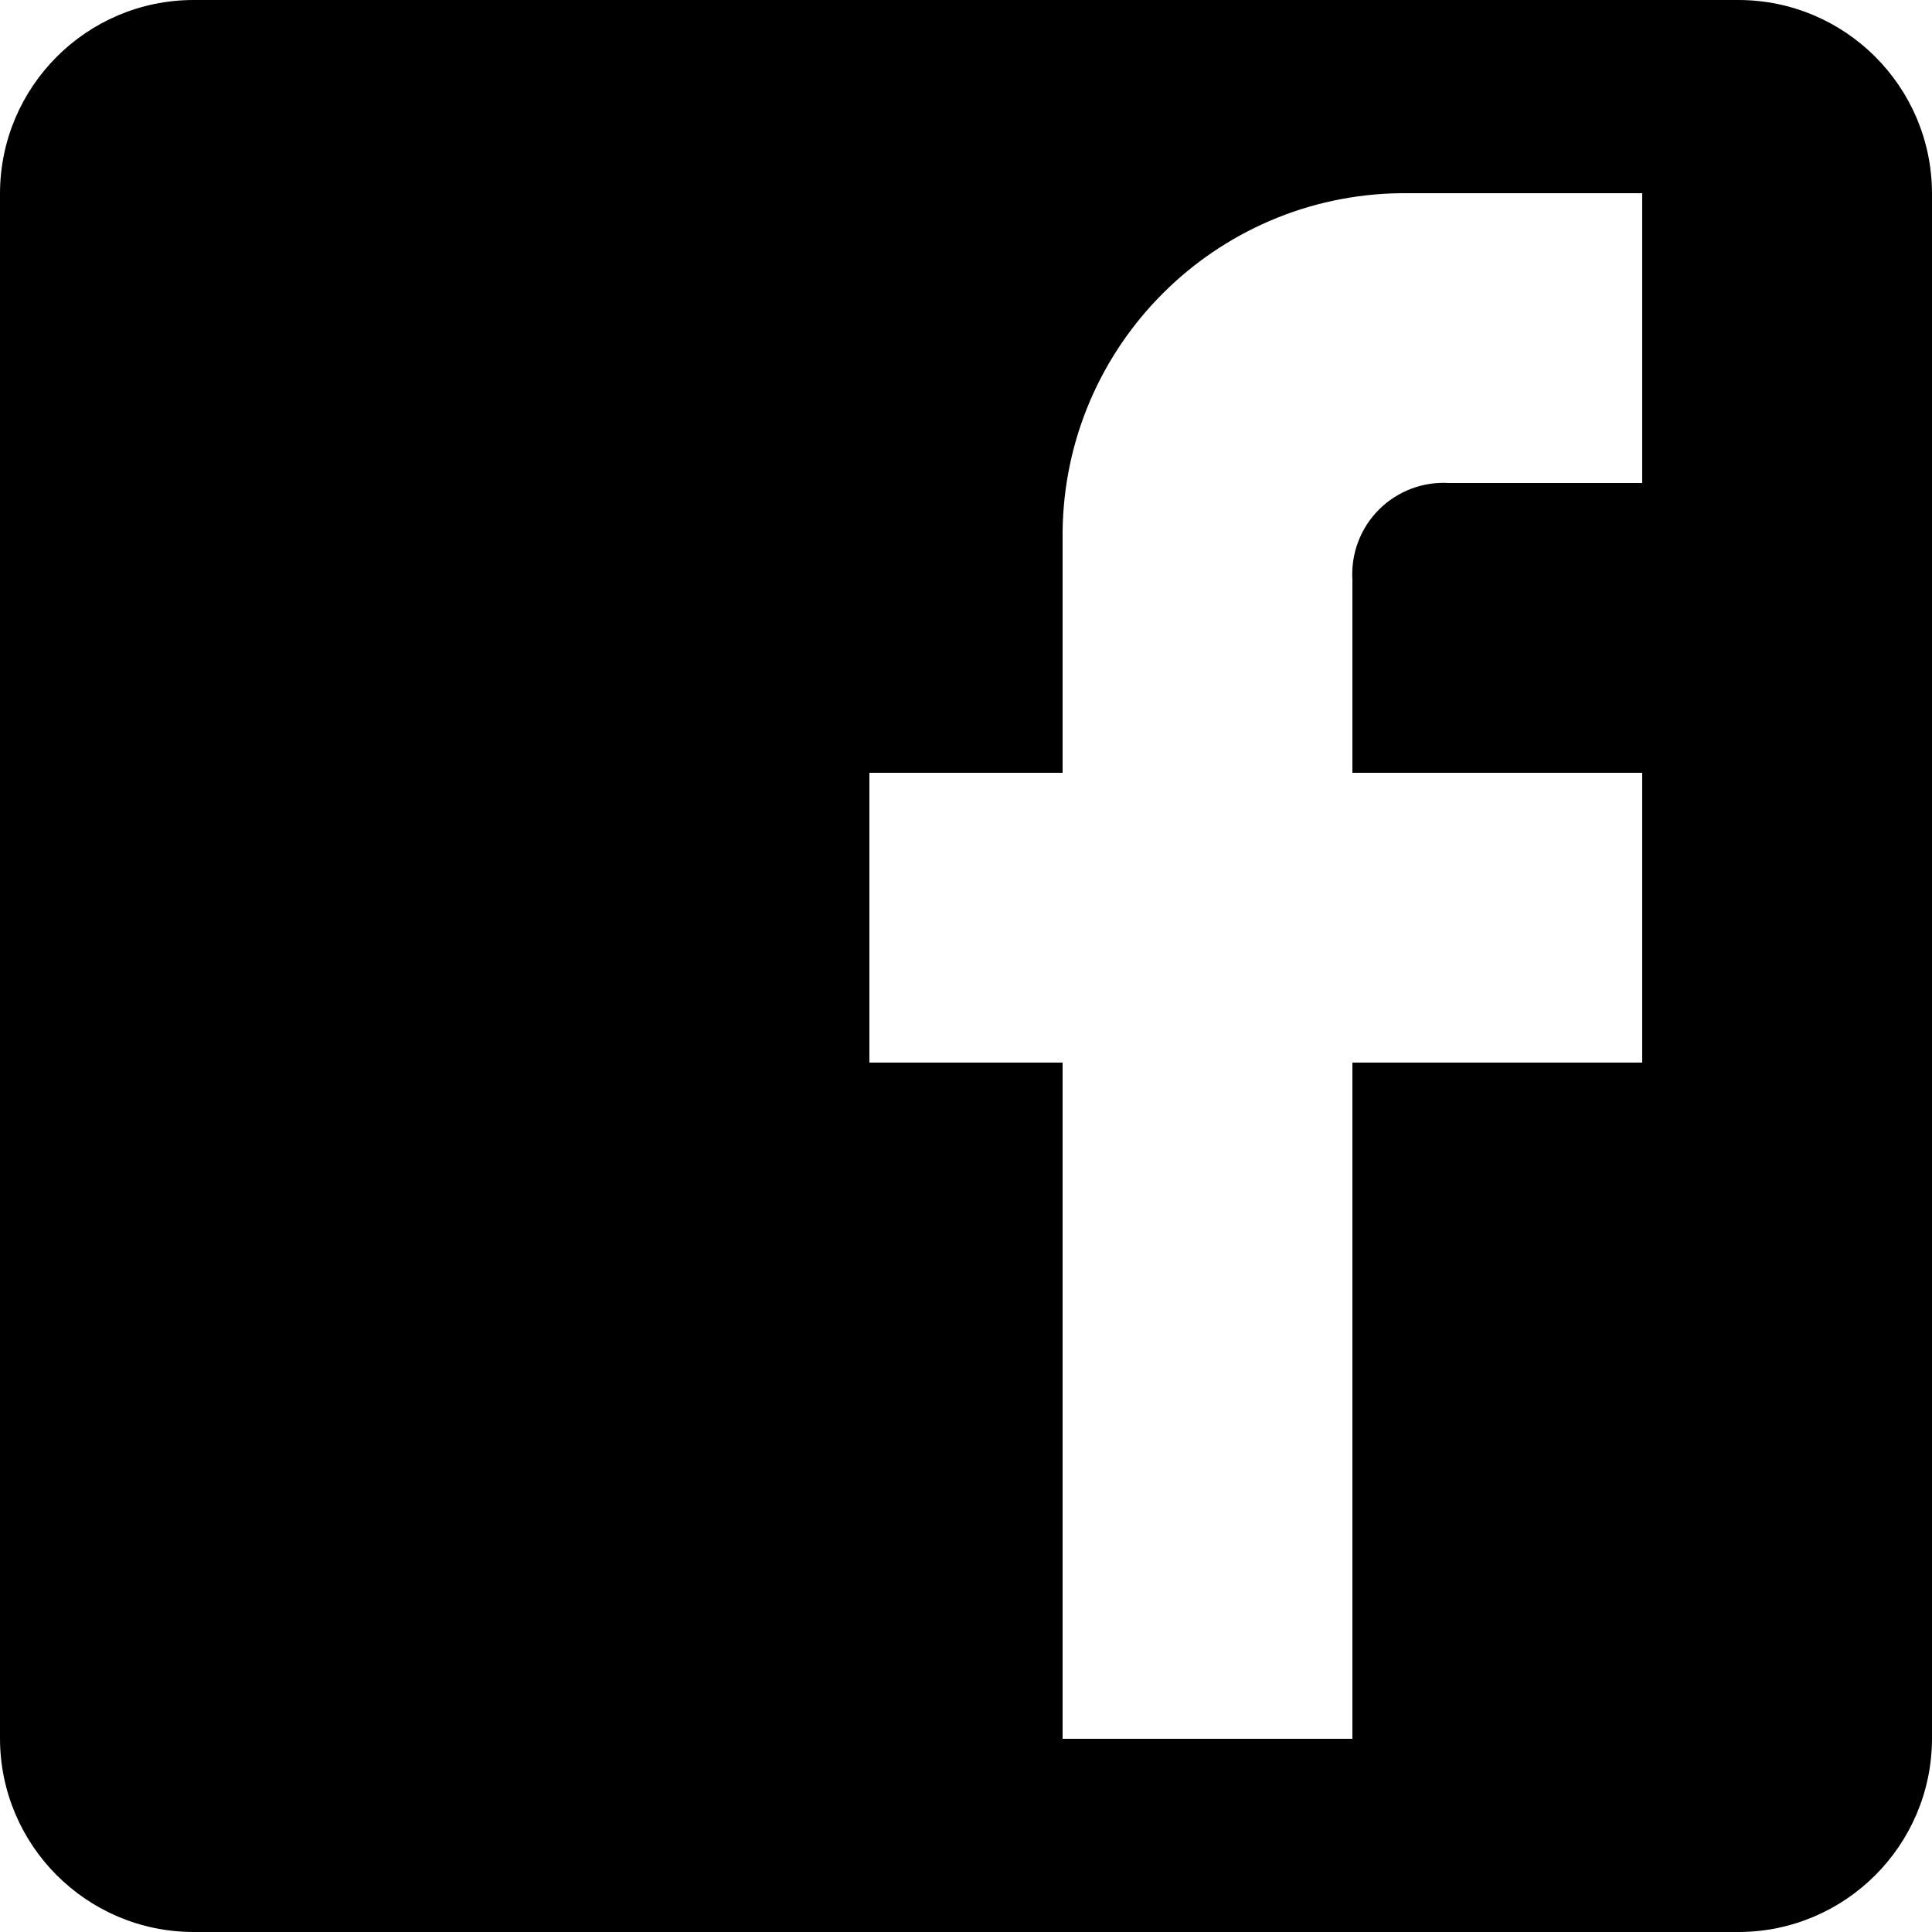
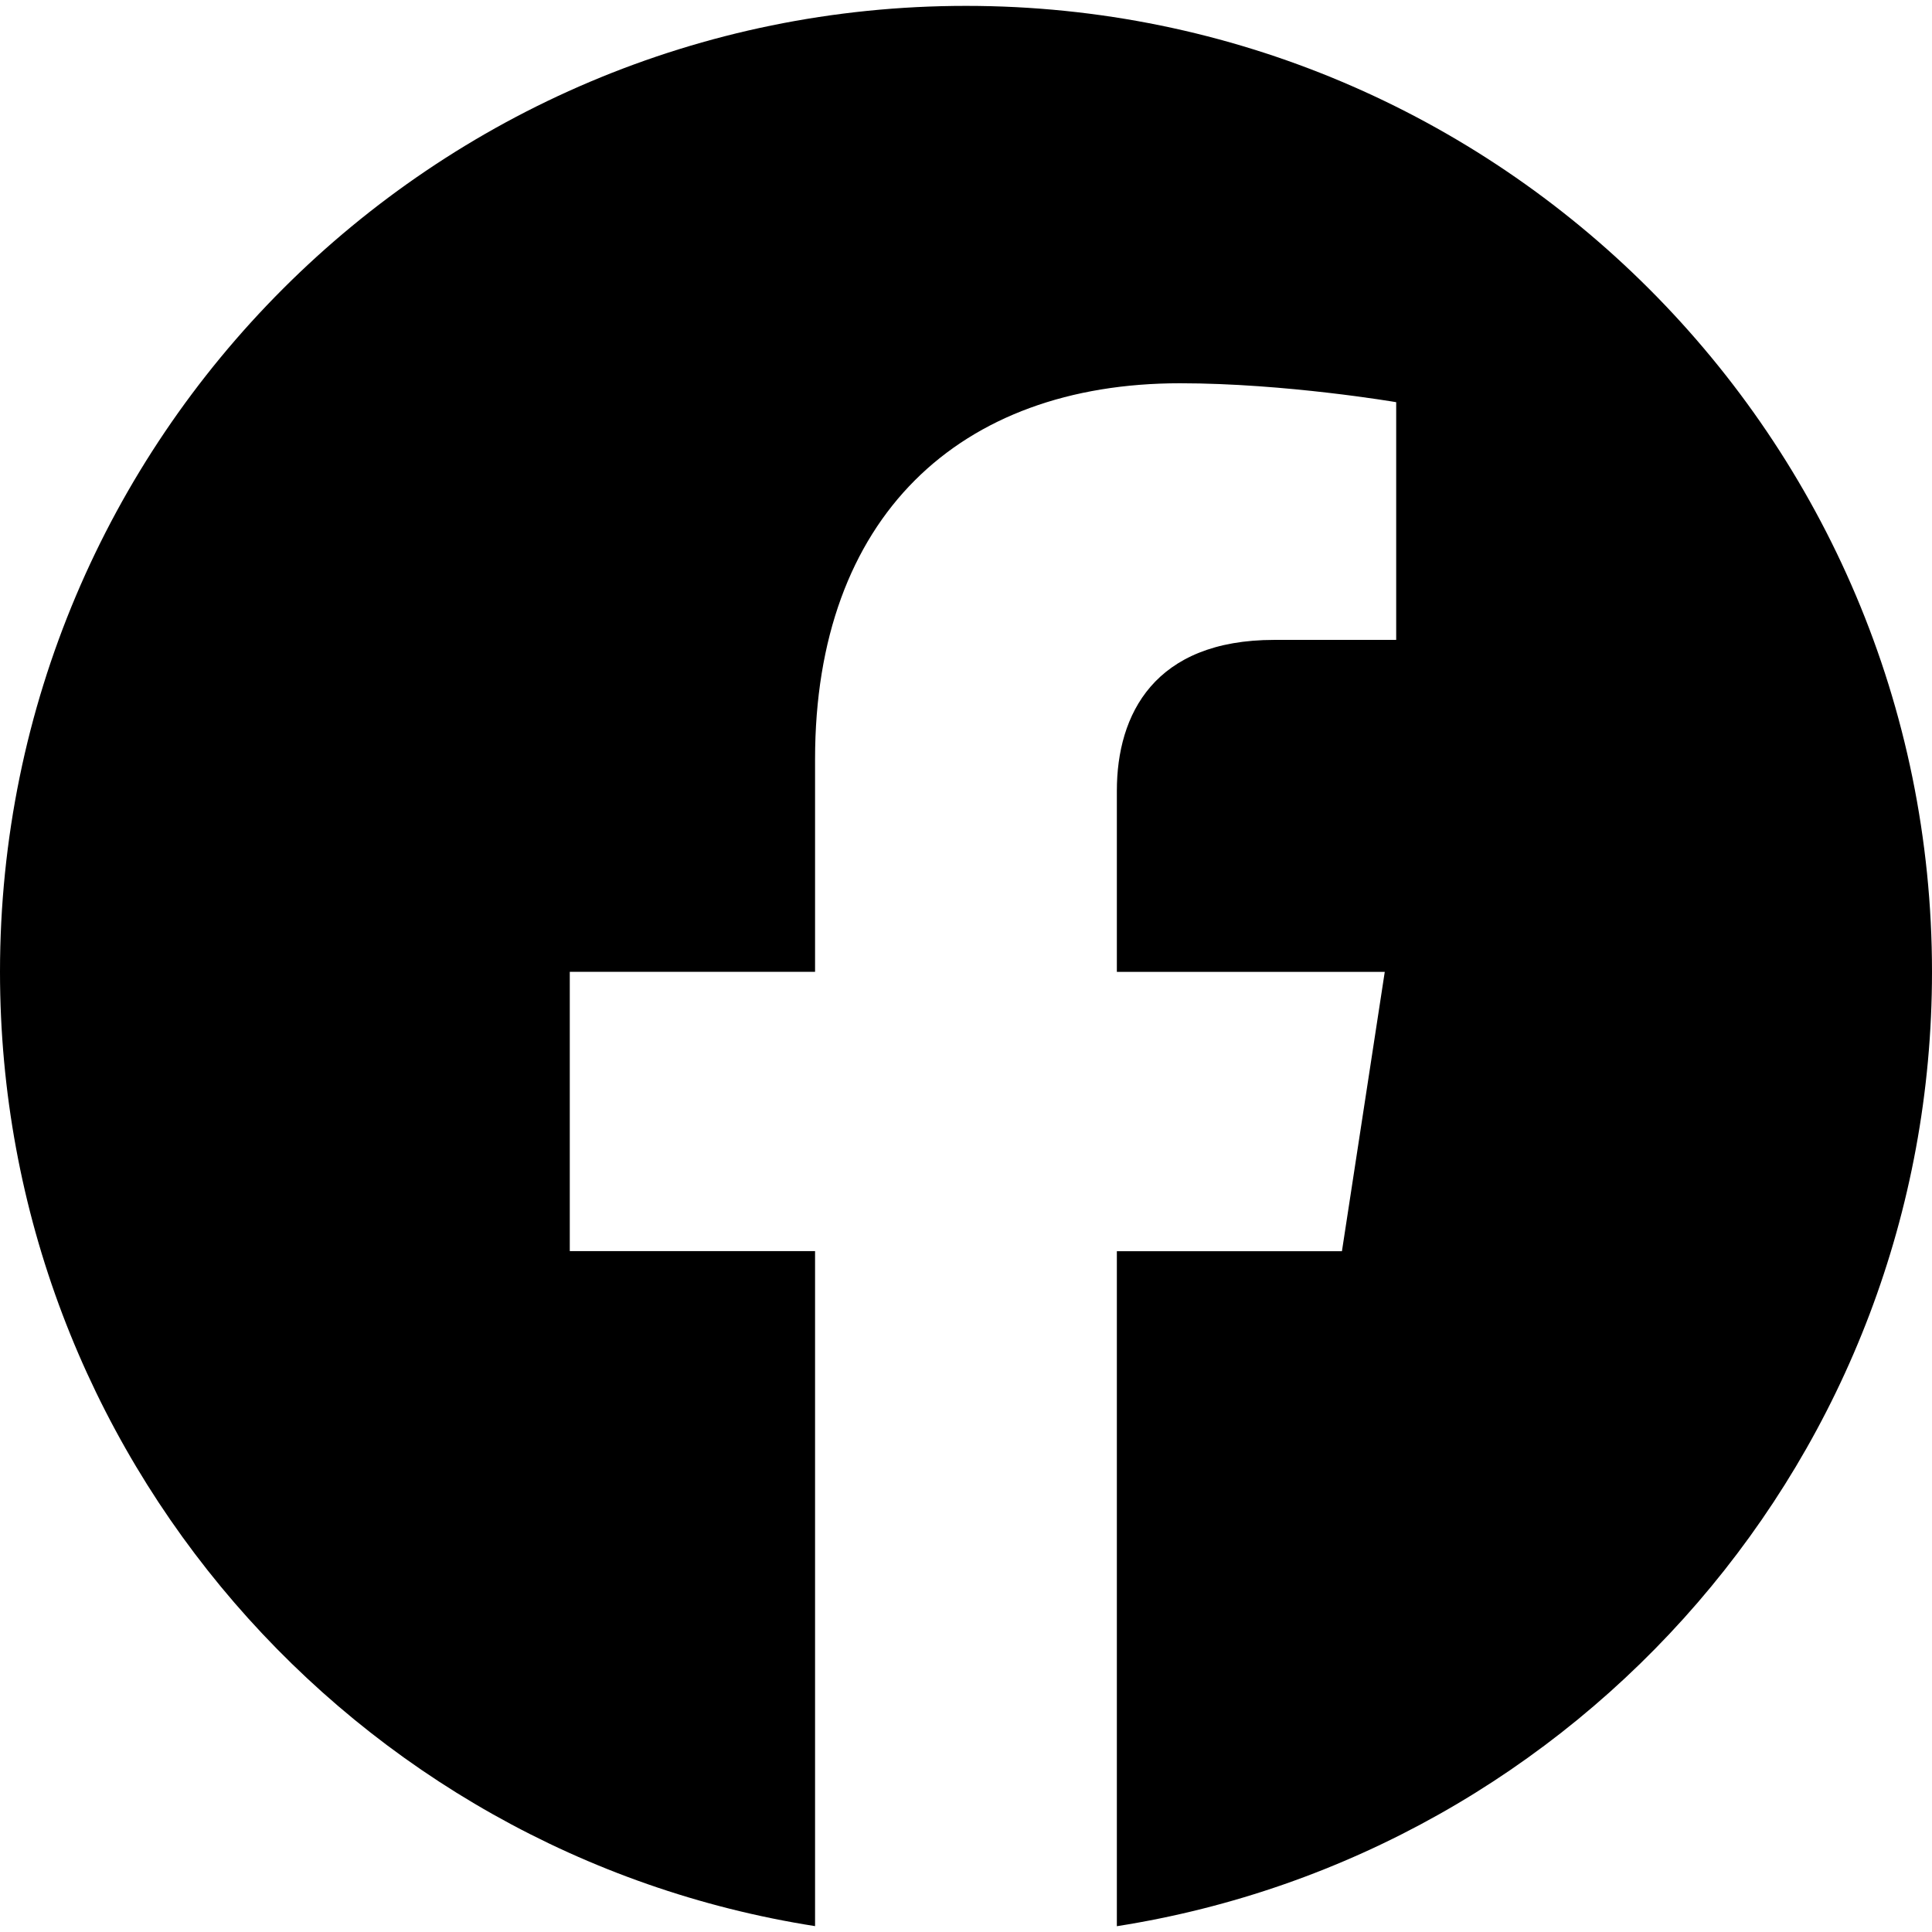
- <svg xmlns="http://www.w3.org/2000/svg" id="facebook-logo" width="40" height="40" viewBox="0 0 40 40">
-   <g id="post-facebook">
-     <path id="Pfad_126" data-name="Pfad 126" d="M36,0H4A4.012,4.012,0,0,0,0,4V36a4.012,4.012,0,0,0,4,4H36a4.012,4.012,0,0,0,4-4V4A4.012,4.012,0,0,0,36,0ZM34,4v6H30a1.89,1.89,0,0,0-2,2v4h6v6H28V36H22V22H18V16h4V11a7.086,7.086,0,0,1,7-7Z" />
-   </g>
+ <svg xmlns="http://www.w3.org/2000/svg" role="img" viewBox="0 0 24 24">
+   <path d="M24 12.073c0-6.627-5.373-12-12-12s-12 5.373-12 12c0 5.99 4.388 10.954 10.125 11.854v-8.385H7.078v-3.47h3.047V9.43c0-3.007 1.792-4.669 4.533-4.669 1.312 0 2.686.235 2.686.235v2.953H15.83c-1.491 0-1.956.925-1.956 1.874v2.25h3.328l-.532 3.47h-2.796v8.385C19.612 23.027 24 18.062 24 12.073z" />
</svg>
